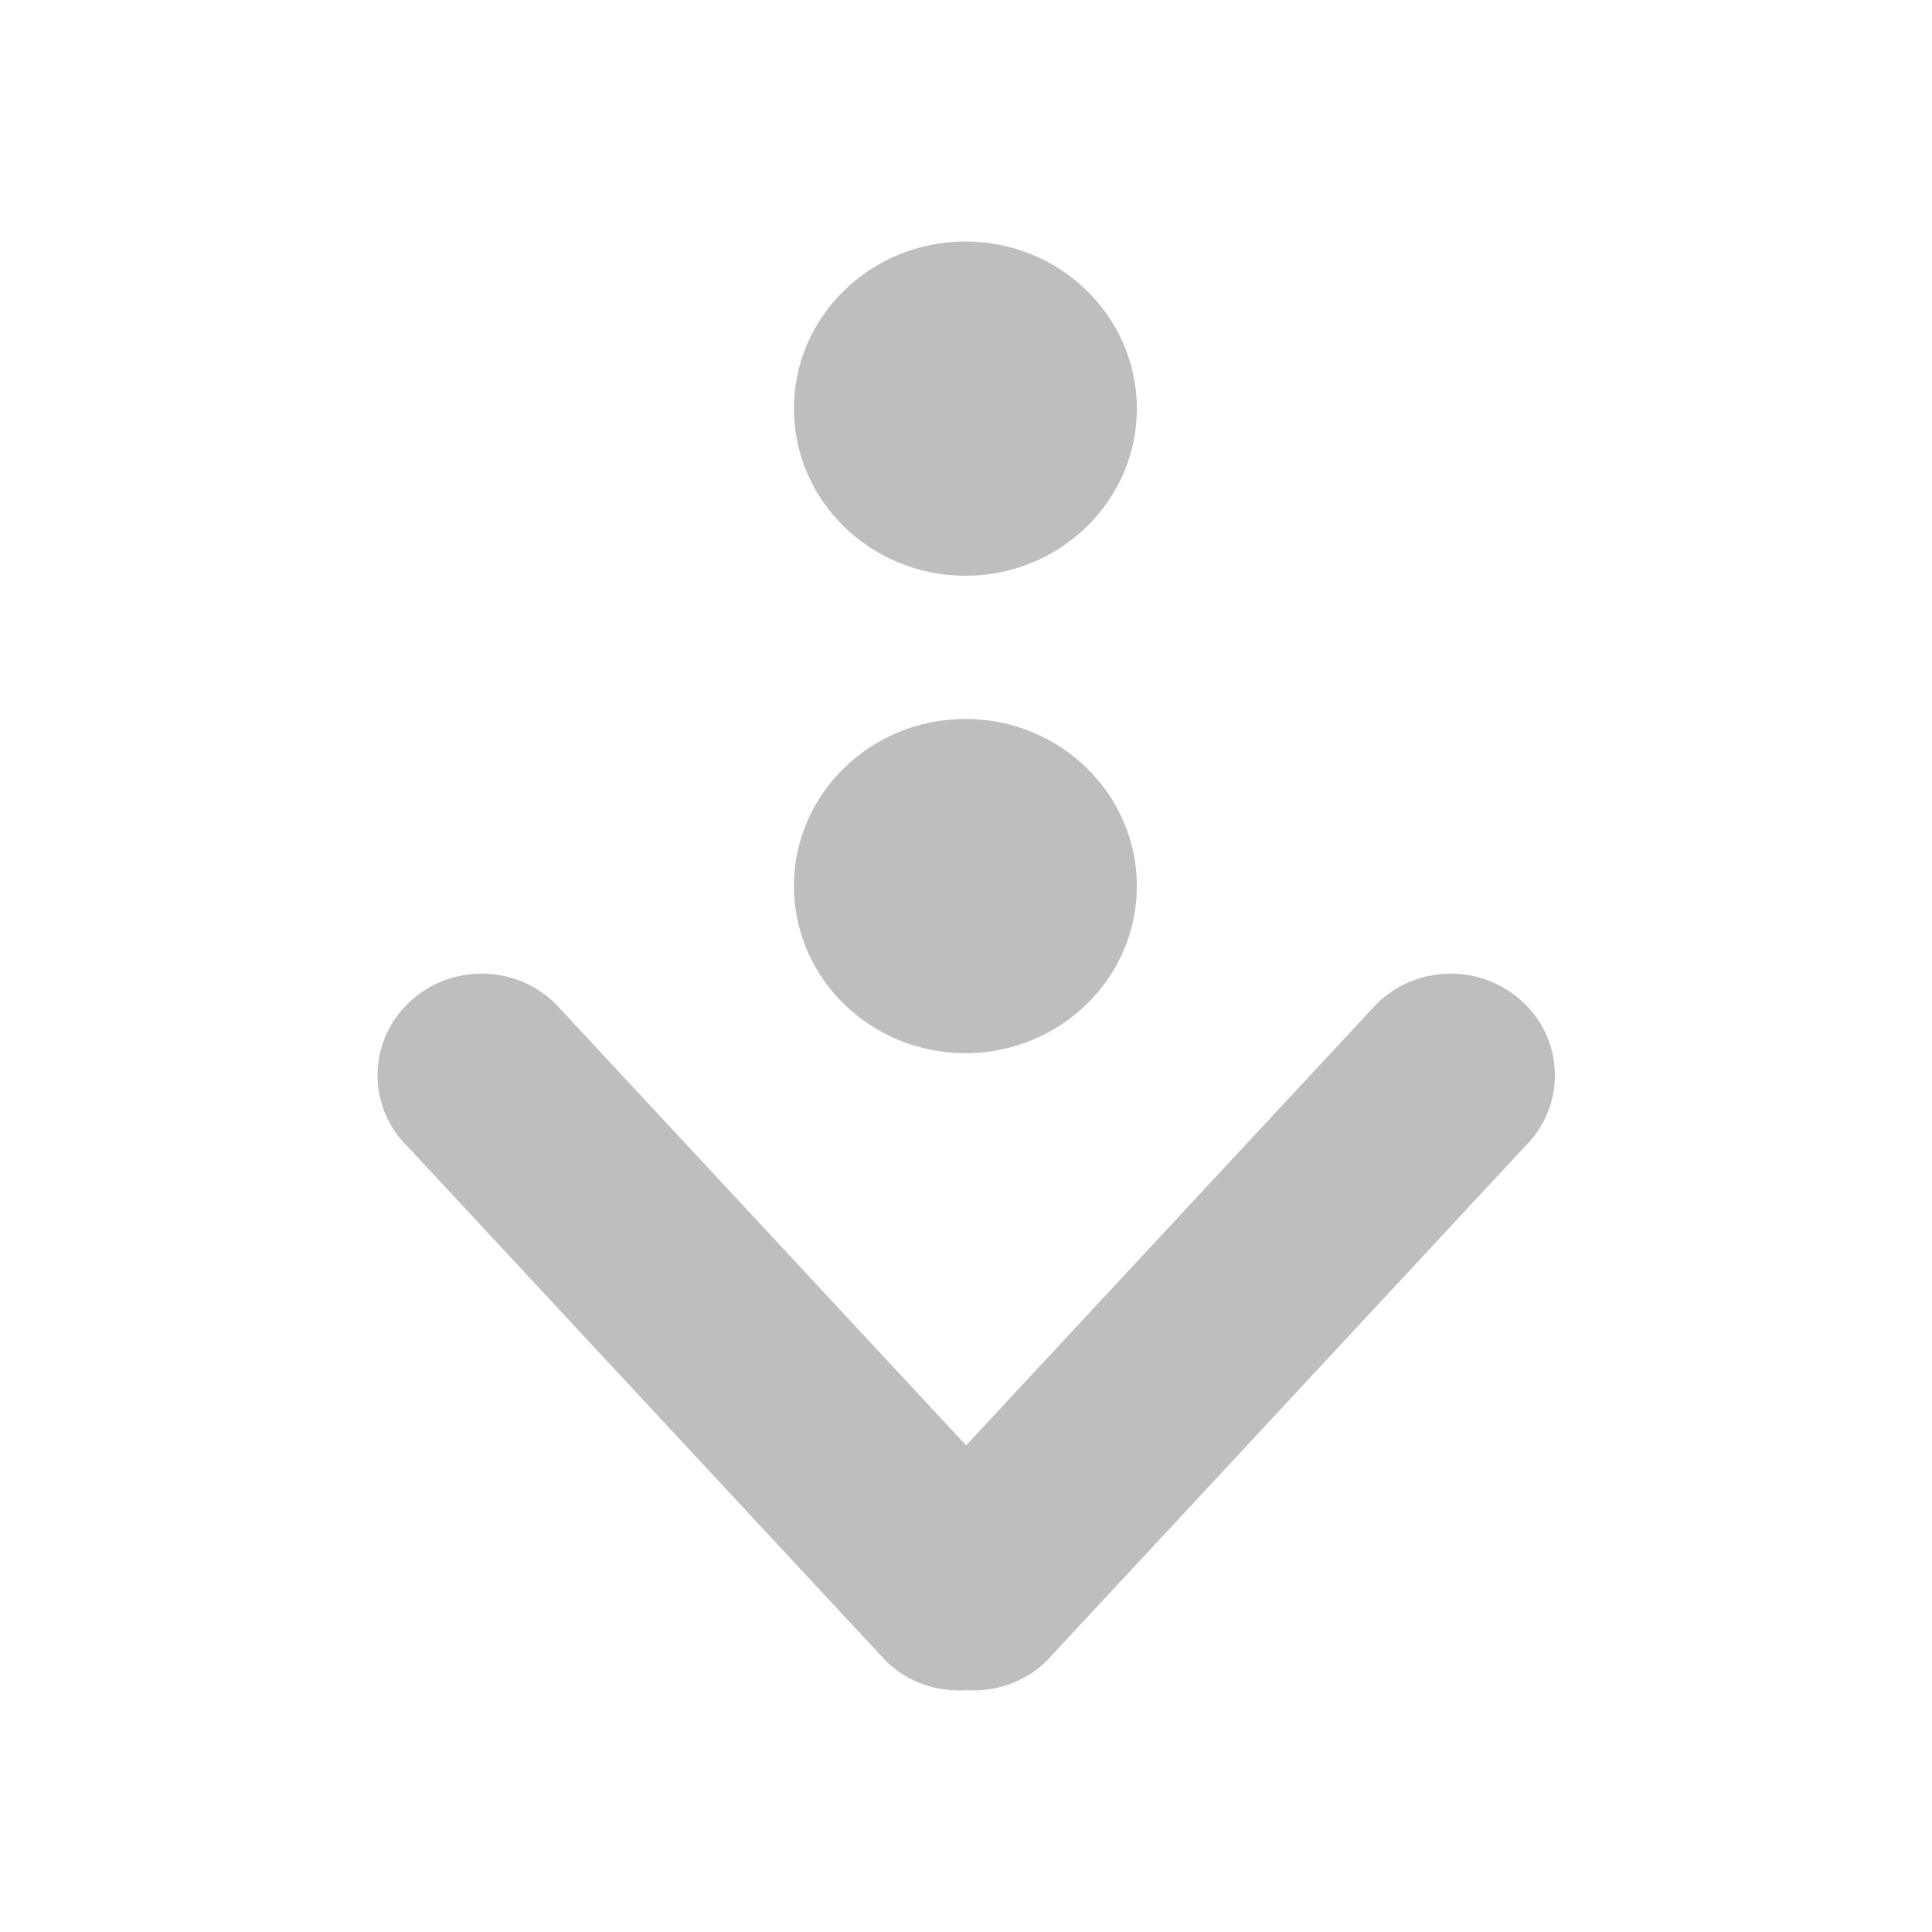
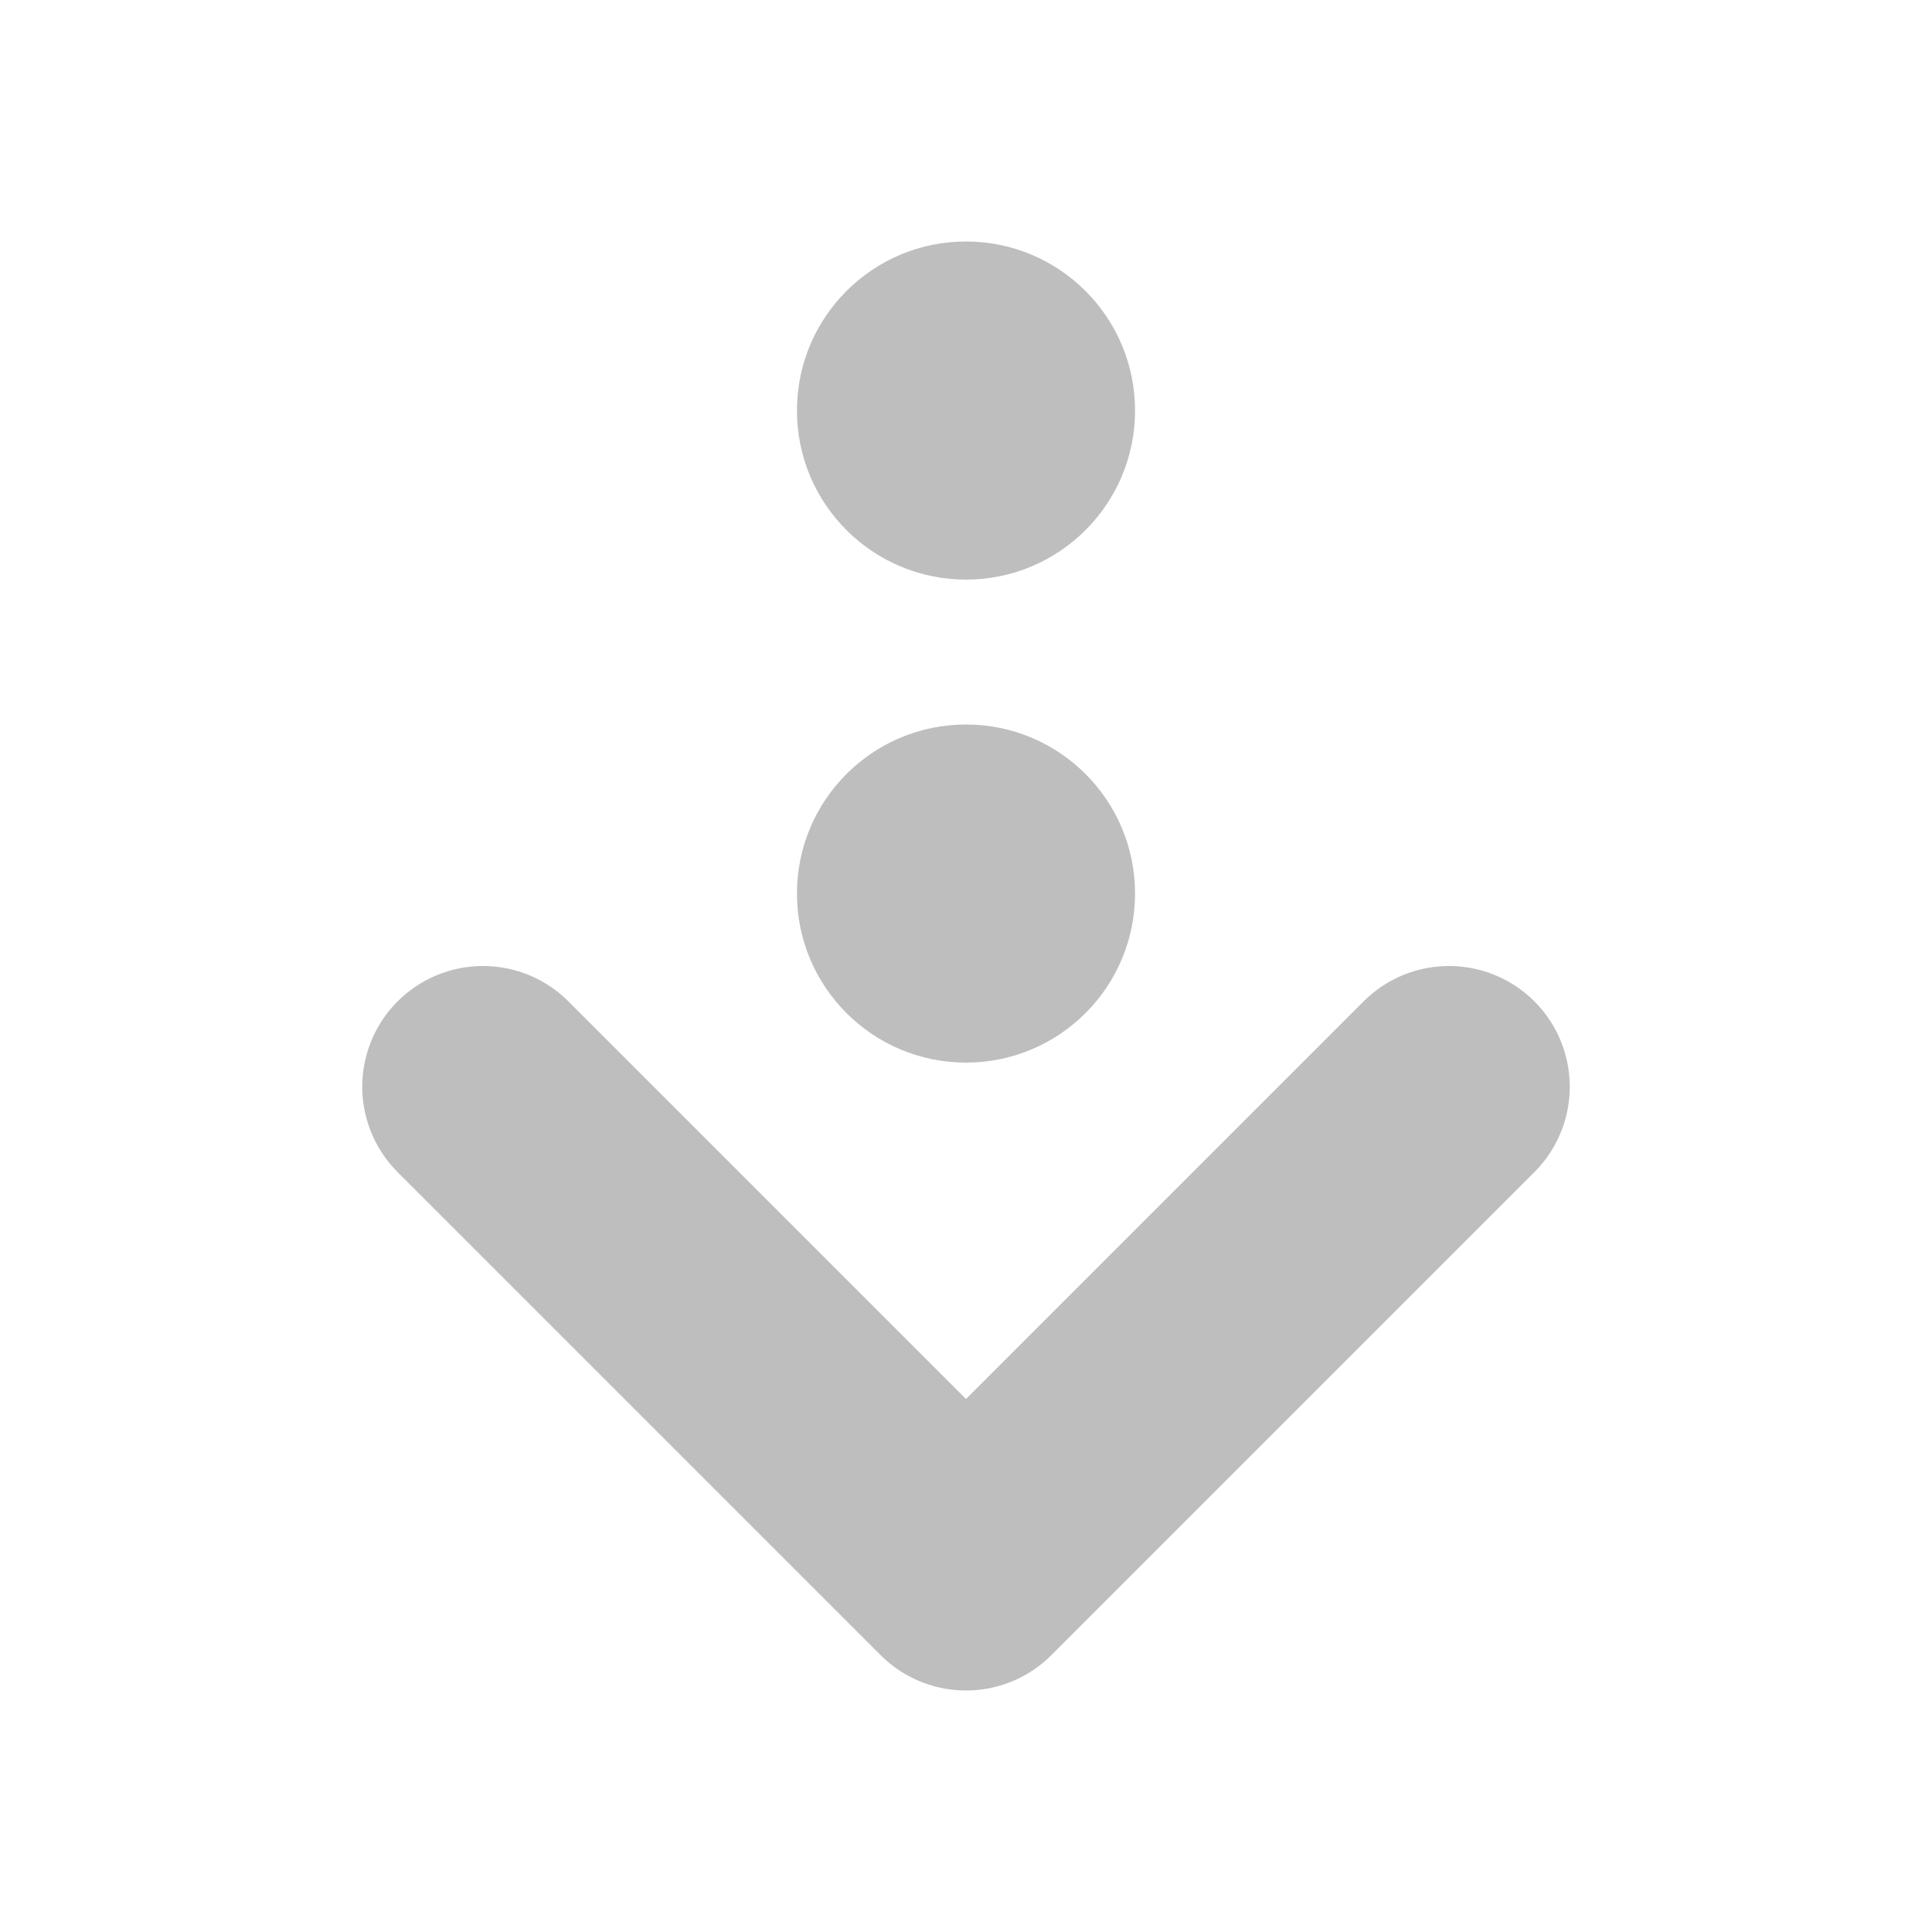
- <svg xmlns="http://www.w3.org/2000/svg" viewBox="0 0 16 16">
-   <path d="m12.623 8.31c-.336-.329-.882-.329-1.219 0l-3.403 3.66-3.403-3.66c-.337-.329-.882-.329-1.219 0-.337.329-.337.861 0 1.189l3.959 4.258c.182.178.425.256.664.241.238.015.481-.064.664-.241l3.959-4.258c.336-.329.336-.861 0-1.189zm-4.628-3.542c.784 0 1.42-.62 1.42-1.384 0-.764-.636-1.384-1.42-1.384-.784 0-1.42.62-1.42 1.384 0 .764.636 1.384 1.42 1.384zm0 3.954c.784 0 1.42-.62 1.42-1.384 0-.764-.636-1.384-1.42-1.384-.784 0-1.42.62-1.42 1.384 0 .764.636 1.384 1.42 1.384z" fill="#bebebe" />
+ <svg xmlns="http://www.w3.org/2000/svg" width="16" height="16">
+   <circle cx="8" cy="3.4" r="1.4" fill="#BEBEBE" />
+   <circle cx="8" cy="7.4" r="1.4" fill="#BEBEBE" />
+   <polyline points="4,9 8,13 12,9" fill="none" stroke="#BEBEBE" stroke-width="2" stroke-linecap="round" stroke-linejoin="round" />
</svg>
